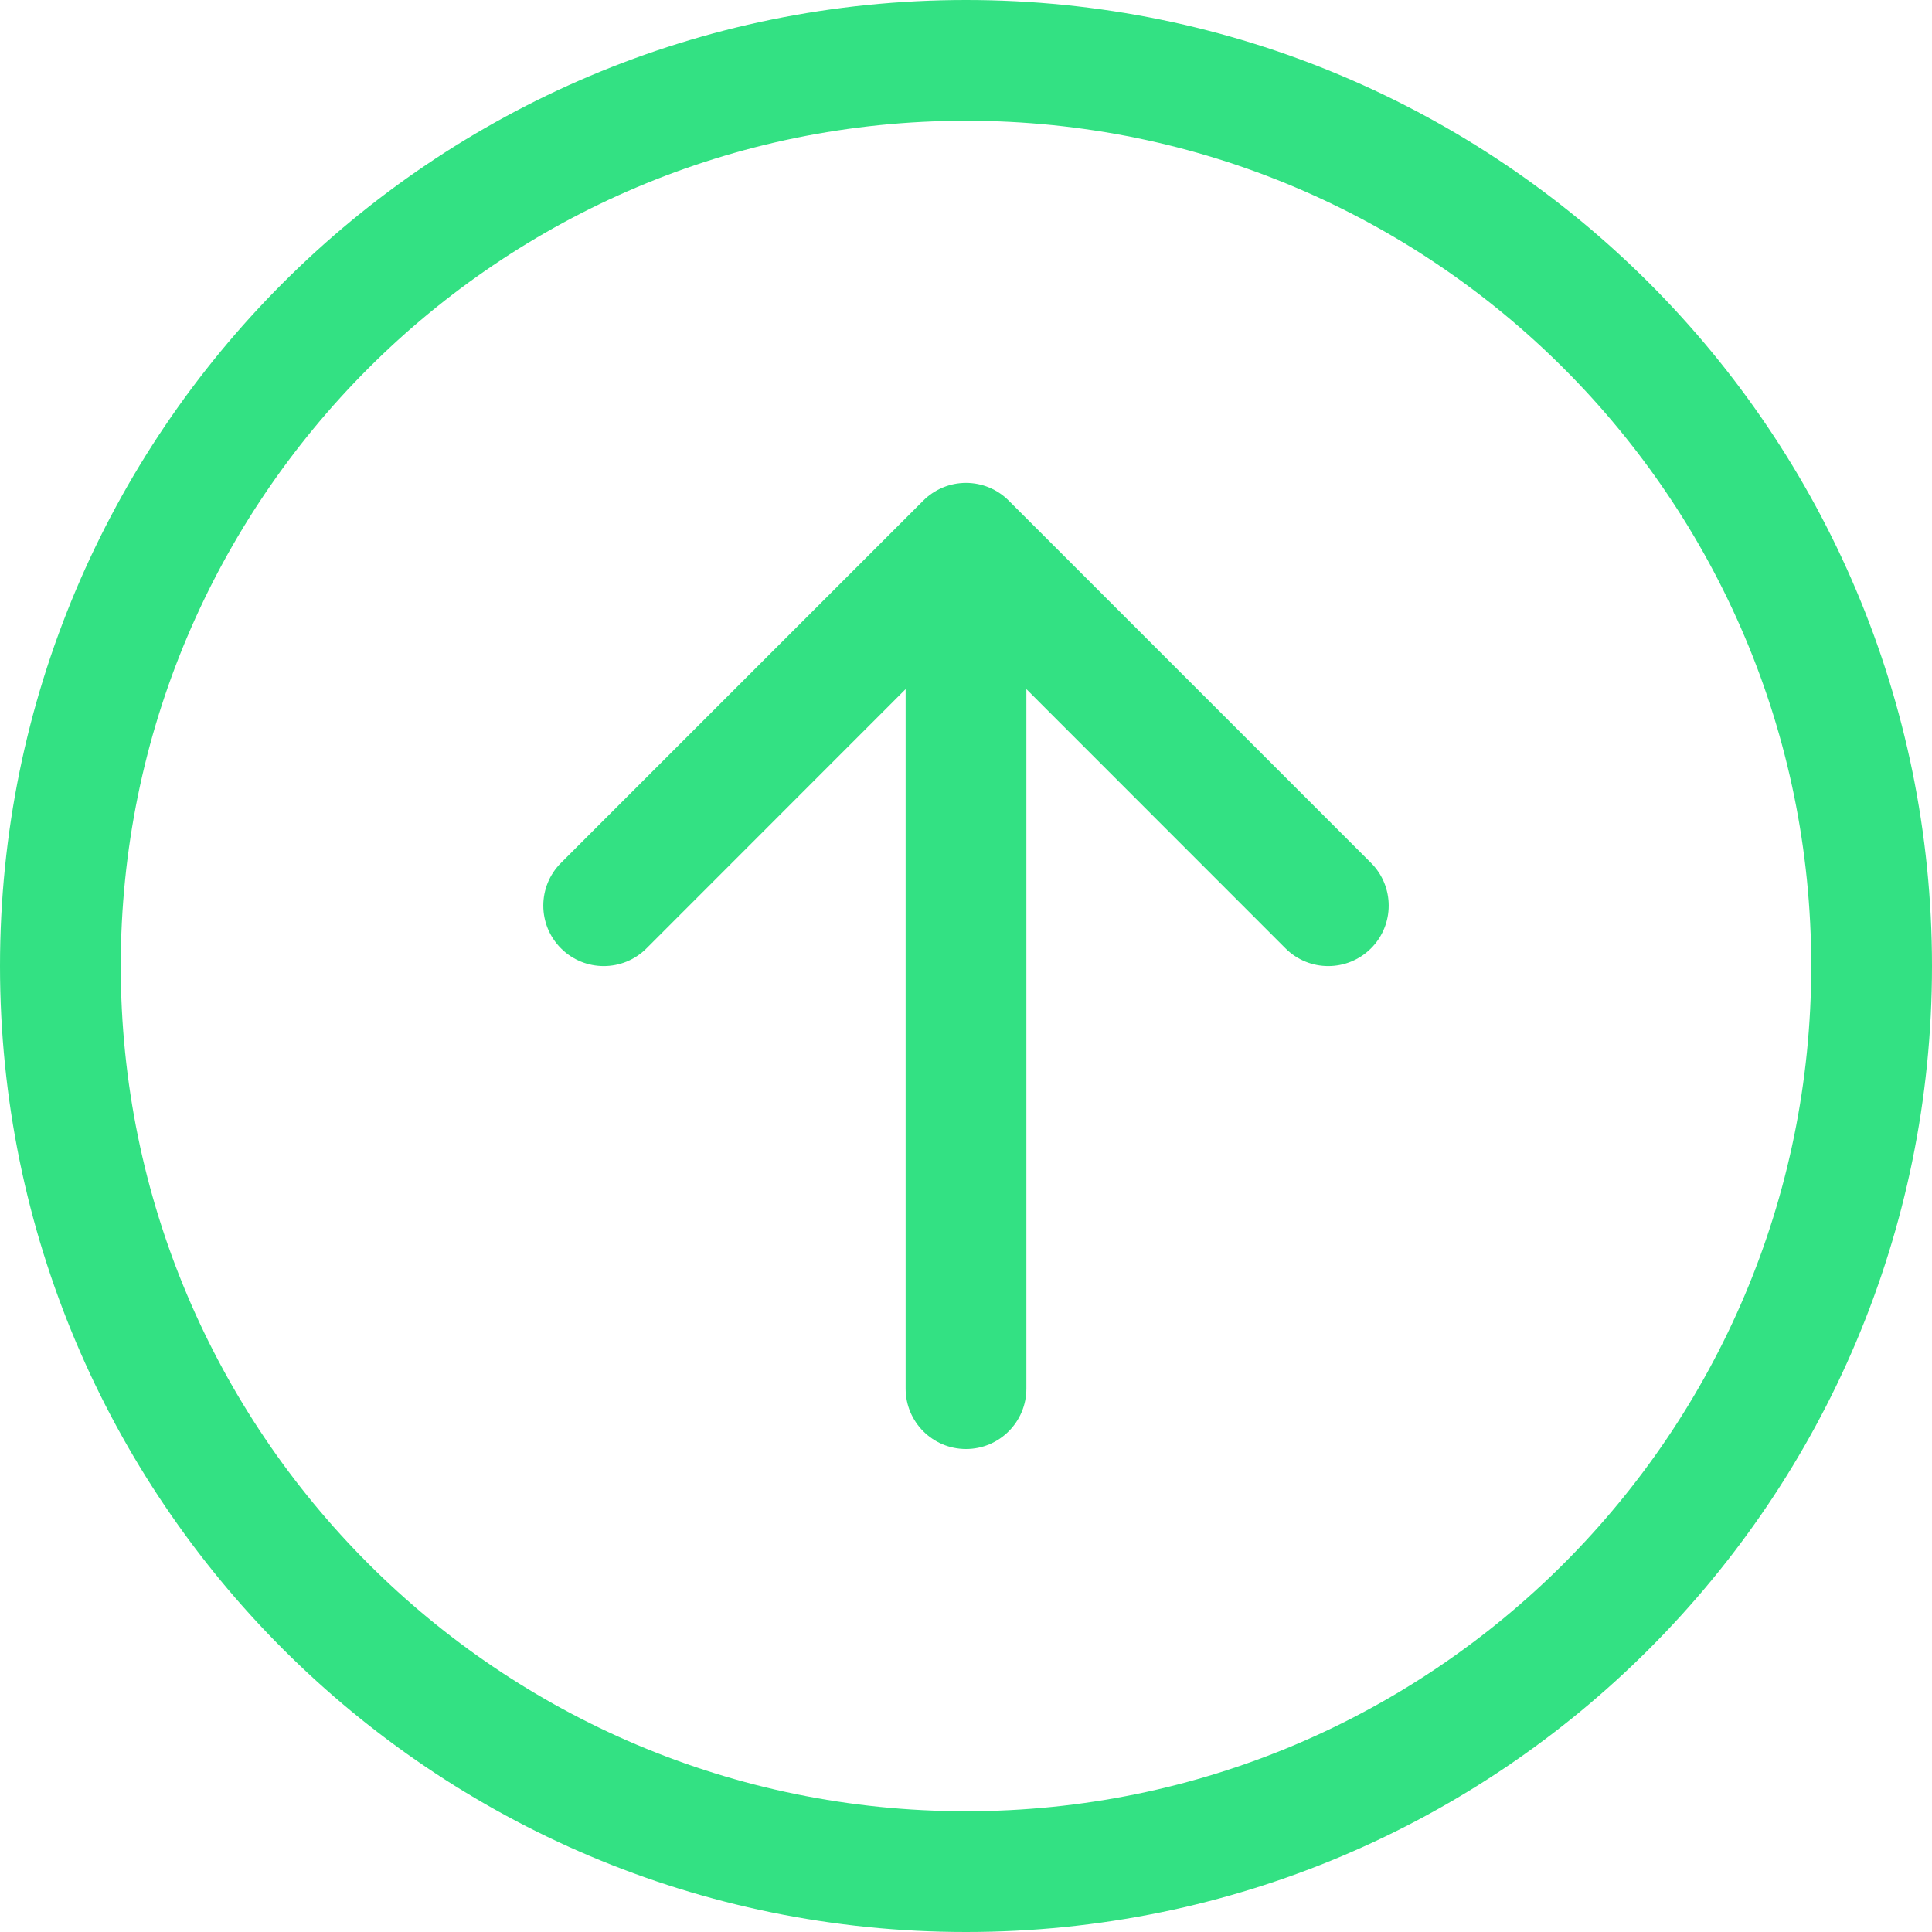
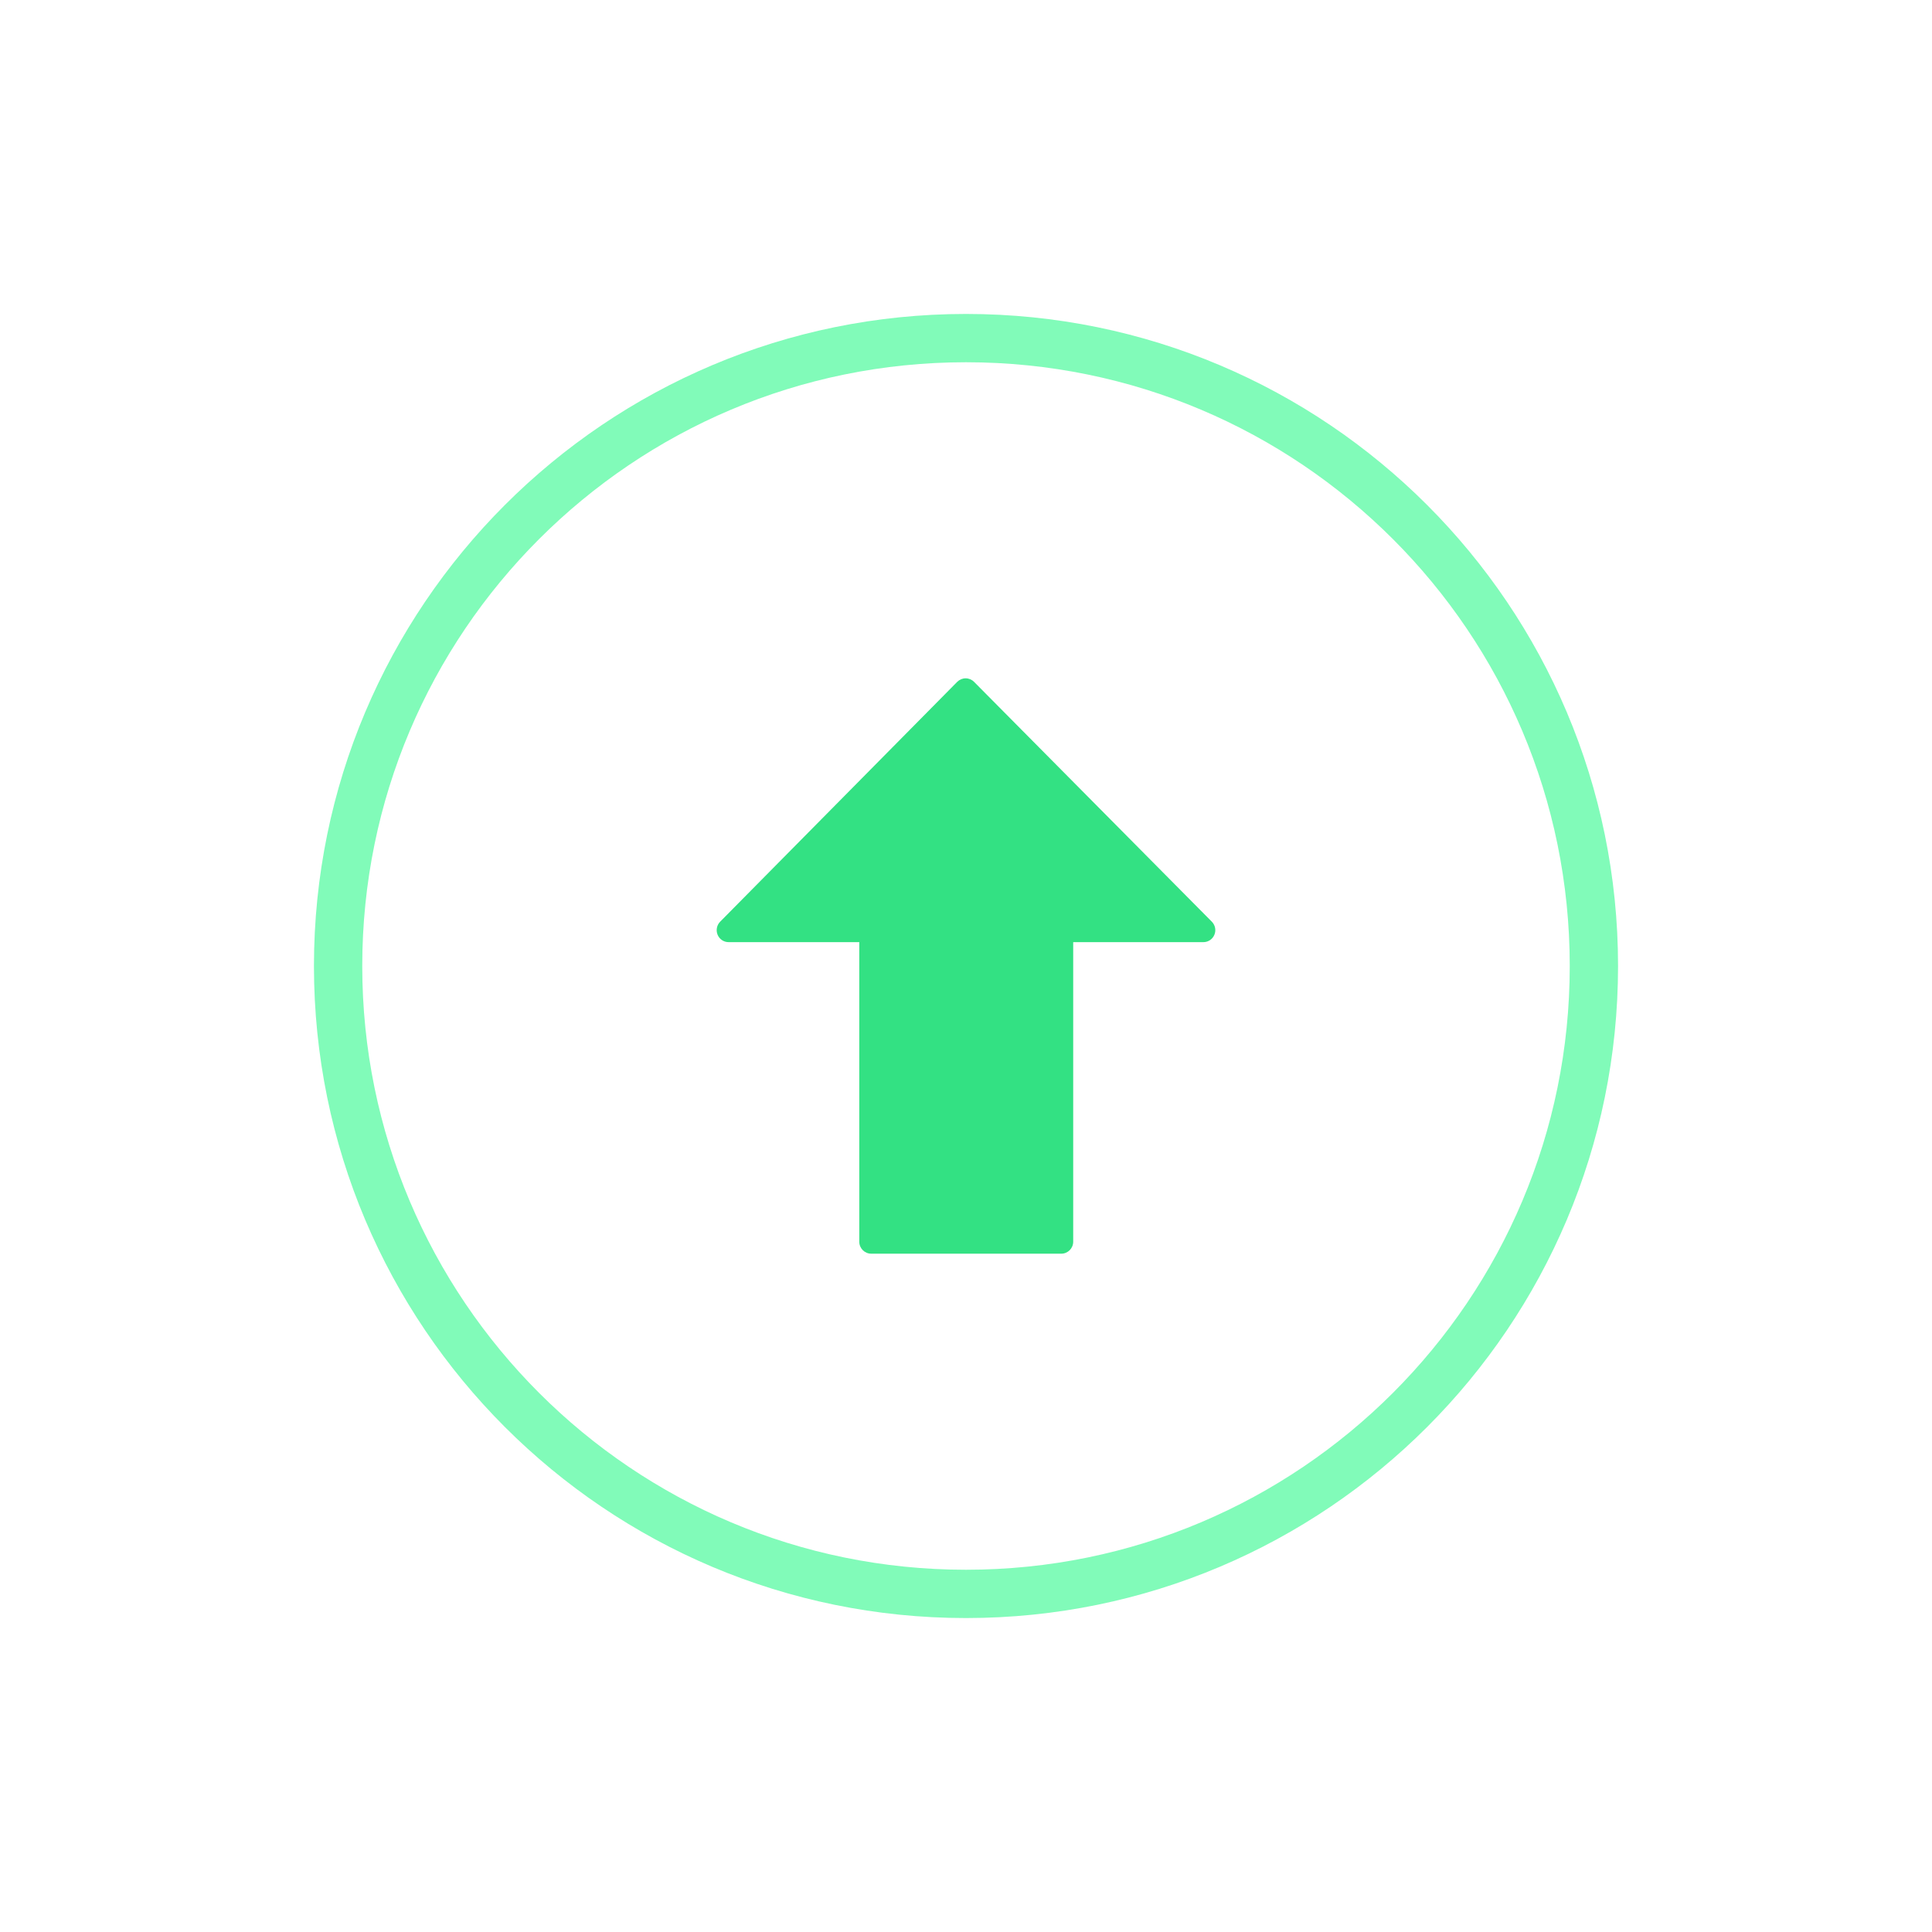
- <svg xmlns="http://www.w3.org/2000/svg" color="#33E183" width="16" height="16" fill="currentColor" class="bi bi-arrow-up-circle" viewBox="0 0 16 16">
-   <path fill-rule="evenodd" d="M1 8a7 7 0 1 0 14 0A7 7 0 0 0 1 8zm15 0A8 8 0 1 1 0 8a8 8 0 0 1 16 0zm-7.5 3.5a.5.5 0 0 1-1 0V5.707L5.354 7.854a.5.5 0 1 1-.708-.708l3-3a.5.5 0 0 1 .708 0l3 3a.5.5 0 0 1-.708.708L8.5 5.707V11.5z" />
+ <svg xmlns="http://www.w3.org/2000/svg" width="80" height="80" viewBox="0 0 80 80" fill="none">
+   <path d="M50.179 38.165L40.333 28.233C40.241 28.14 40.116 28.088 39.985 28.088C39.854 28.088 39.729 28.141 39.636 28.234L29.82 38.165C29.68 38.307 29.638 38.52 29.714 38.706C29.791 38.892 29.97 39.012 30.169 39.012H35.581V51.416C35.581 51.69 35.802 51.912 36.074 51.912H43.947C44.219 51.912 44.439 51.69 44.439 51.416V39.012H49.831C50.03 39.012 50.209 38.891 50.286 38.705C50.363 38.519 50.319 38.307 50.179 38.165Z" fill="#33E183" />
+   <circle cx="40" cy="40" r="26" stroke="#81FBB9" stroke-width="2" />
</svg>
